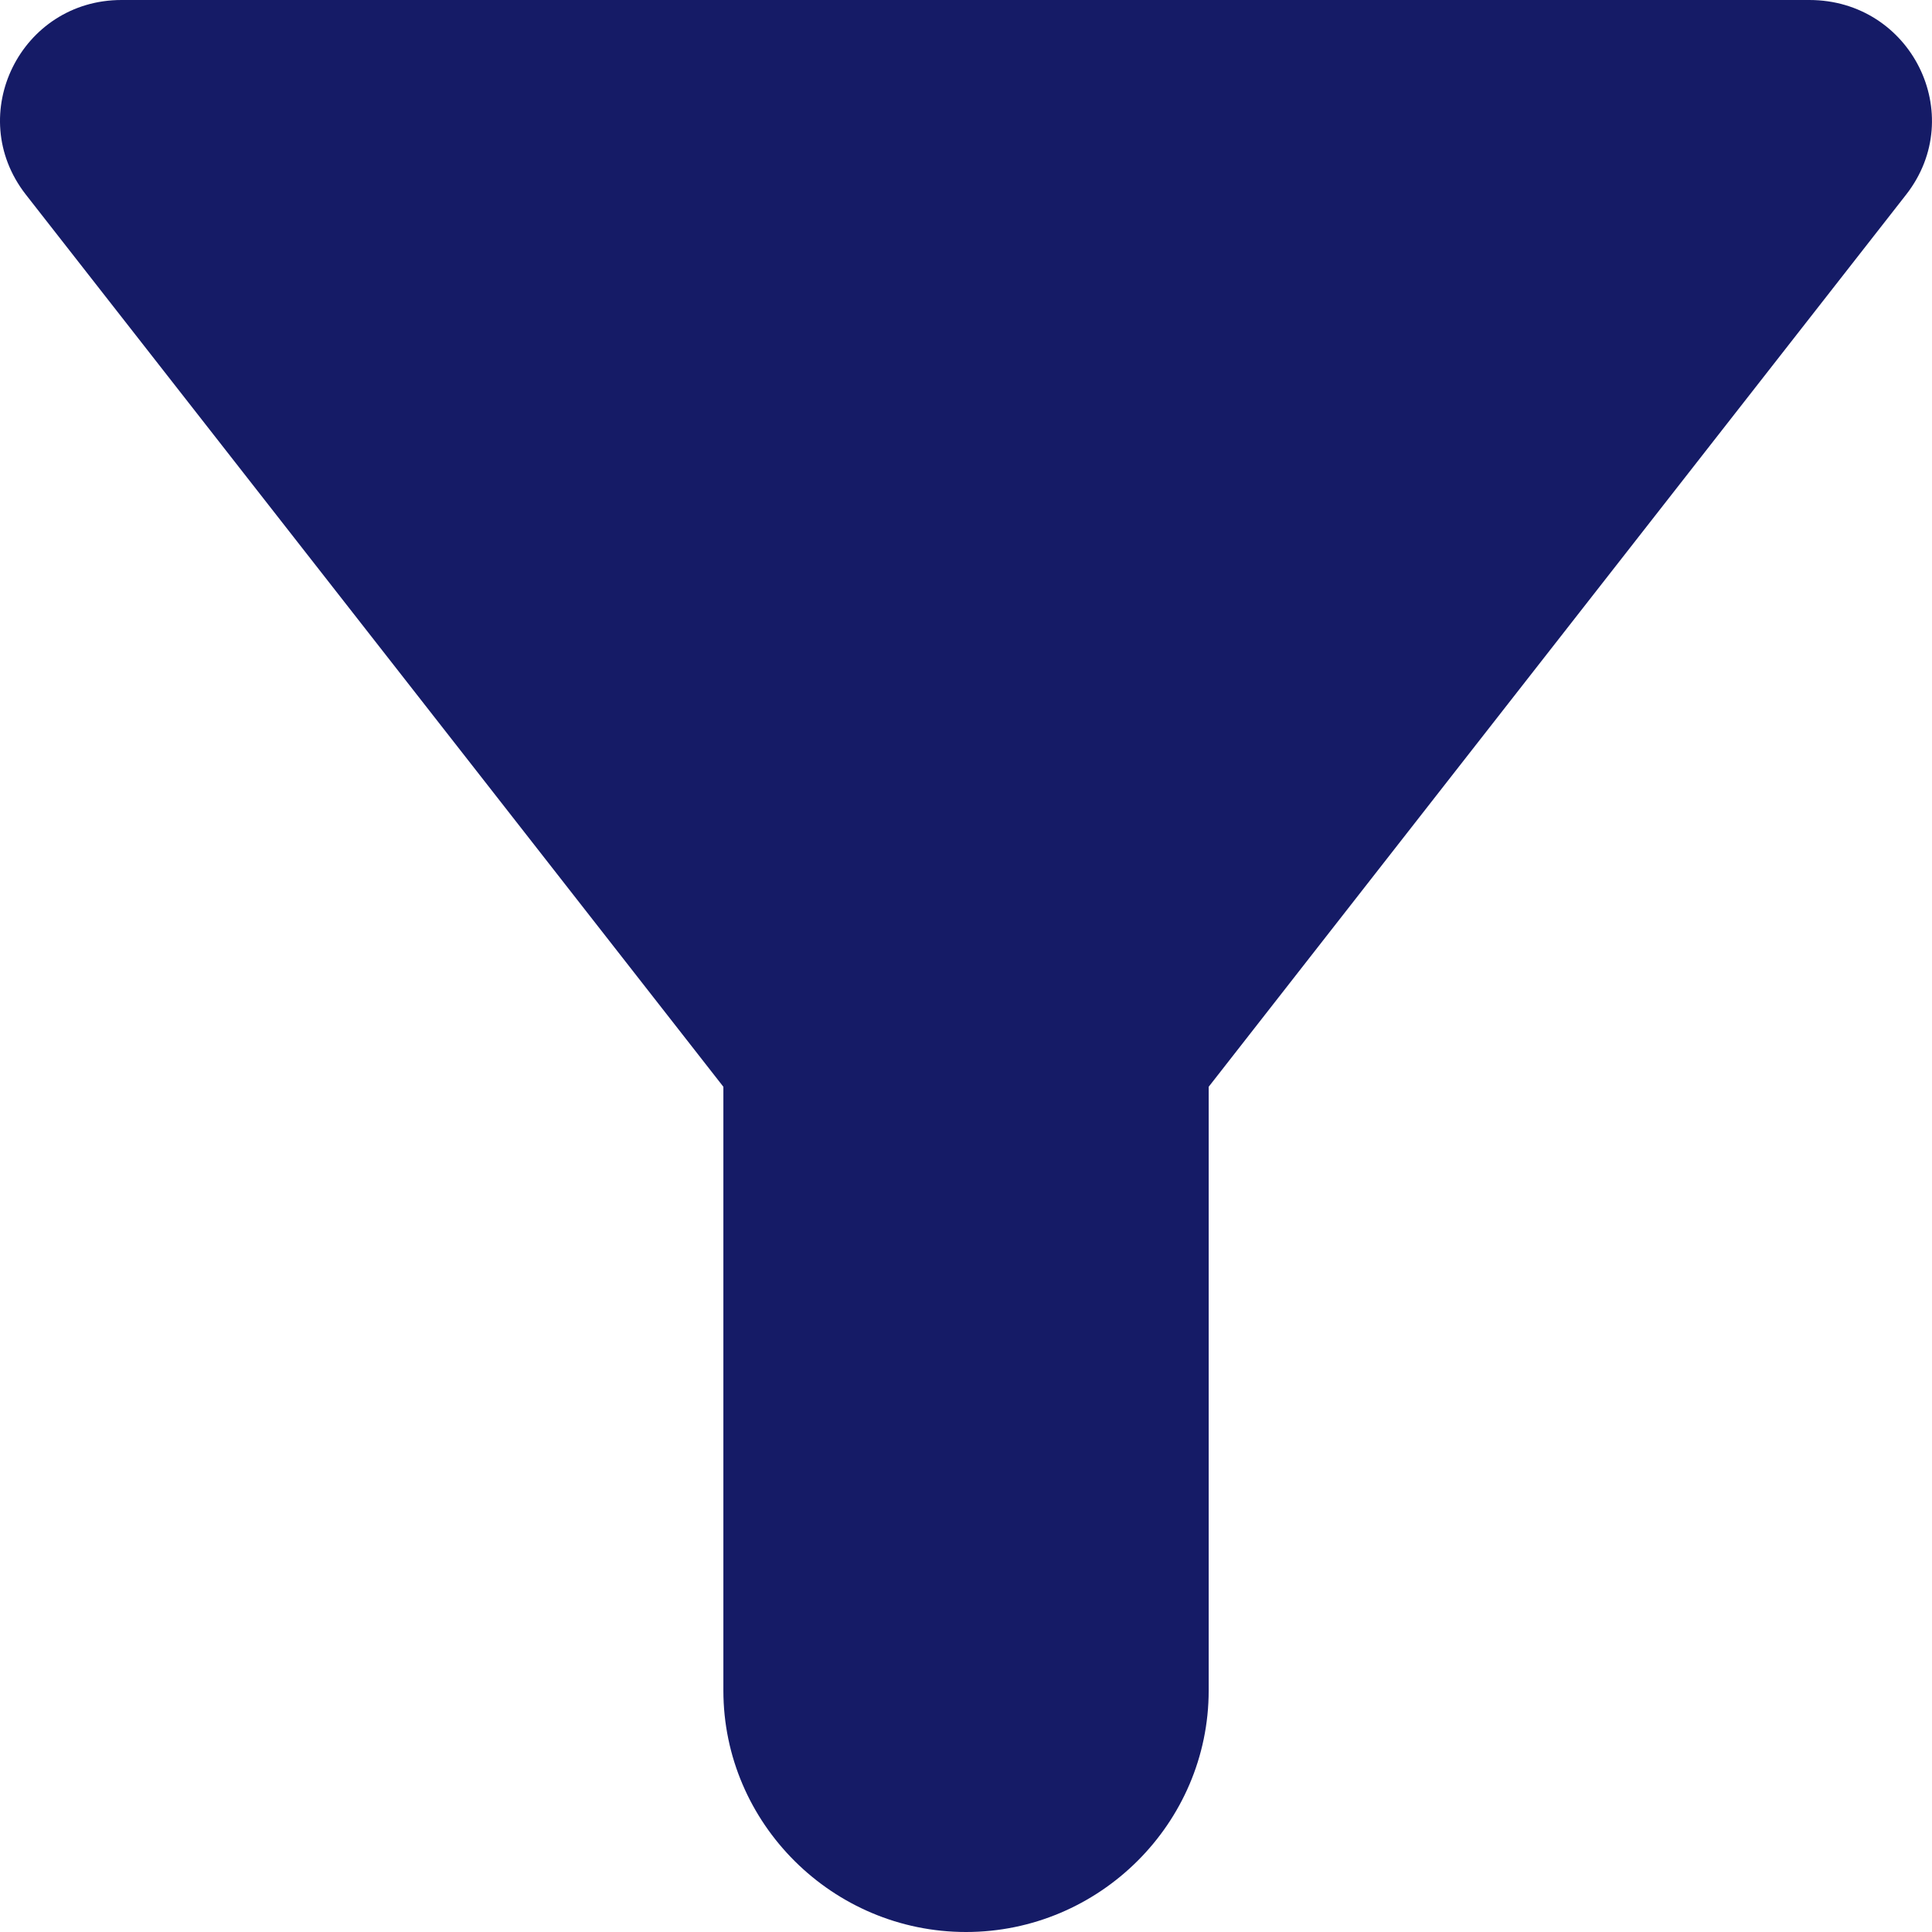
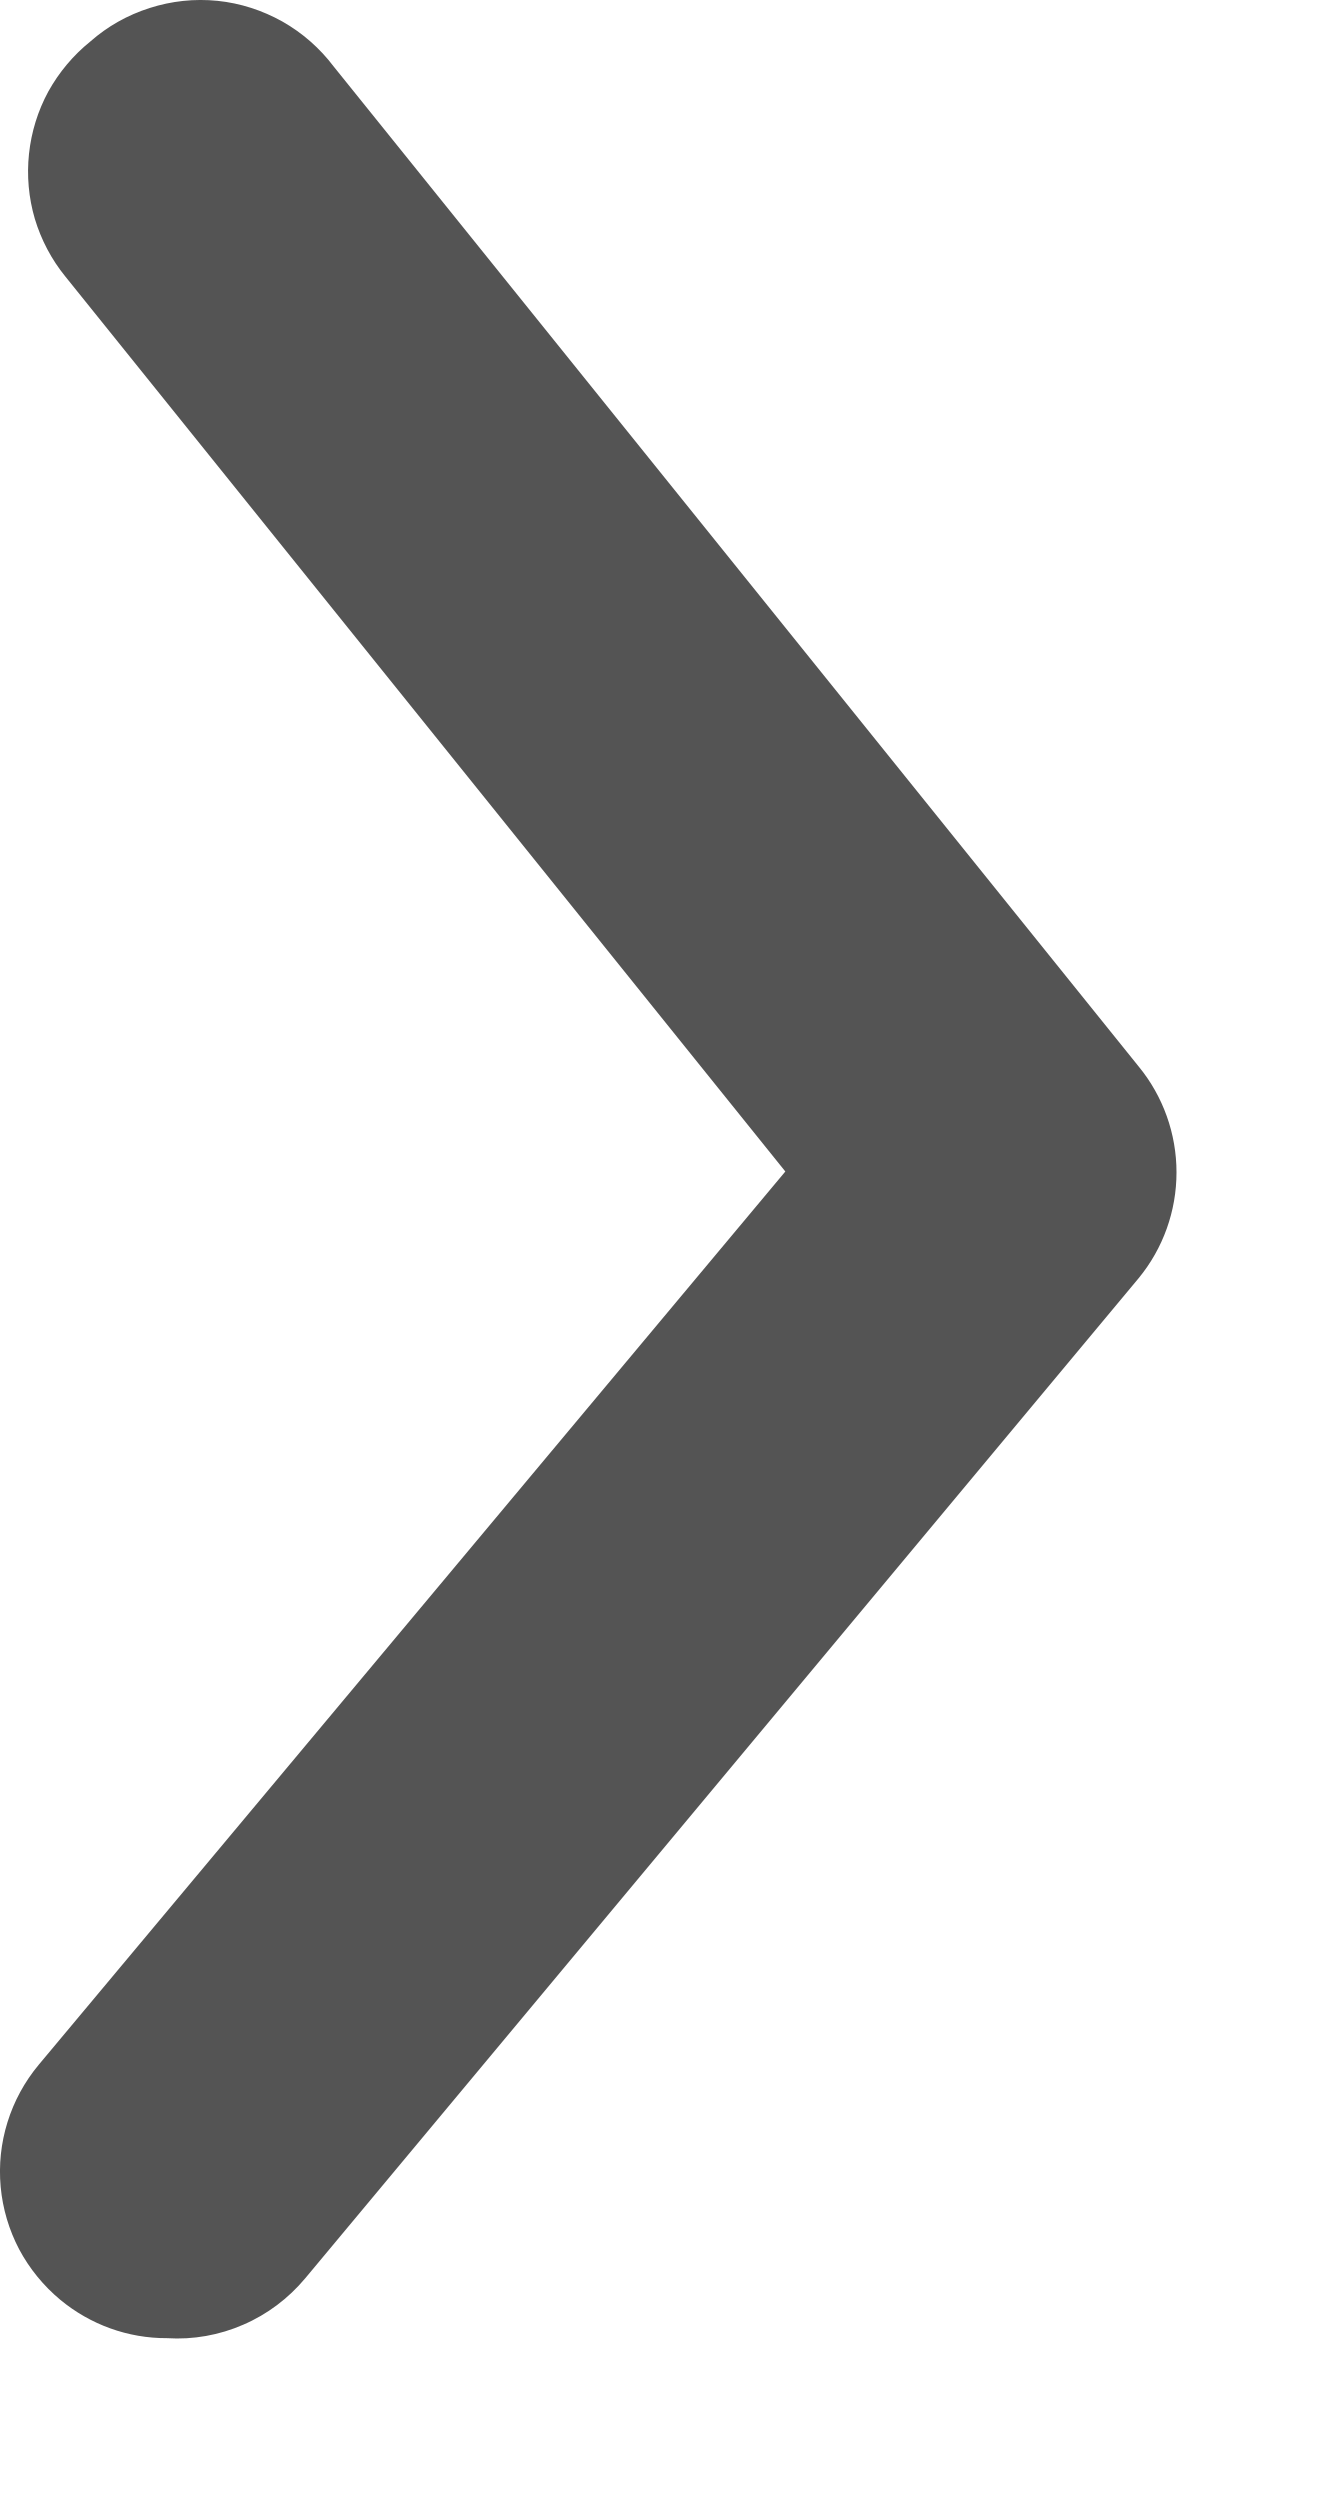
- <svg xmlns="http://www.w3.org/2000/svg" width="31" height="31" viewBox="0 0 31 31" fill="none">
-   <path d="M0.412 3.119C4.929 8.893 11.607 17.438 11.607 17.438V27.125C11.607 29.256 13.359 31 15.5 31C17.642 31 19.394 29.256 19.394 27.125V17.438C19.394 17.438 26.072 8.893 30.588 3.119C31.581 1.841 30.666 0 29.031 0H1.95C0.334 0 -0.581 1.841 0.412 3.119Z" fill="#151B66" />
+ <svg xmlns="http://www.w3.org/2000/svg" width="8" height="15" viewBox="0 0 8 15" fill="none">
+   <path d="M1.002 14.029C0.768 14.03 0.542 13.948 0.362 13.799C0.261 13.715 0.177 13.612 0.115 13.496C0.054 13.38 0.016 13.252 0.004 13.121C-0.008 12.99 0.006 12.858 0.045 12.733C0.084 12.607 0.148 12.49 0.232 12.389L4.712 7.029L0.392 1.659C0.309 1.557 0.247 1.439 0.209 1.313C0.172 1.187 0.16 1.054 0.174 0.923C0.188 0.792 0.227 0.665 0.29 0.549C0.354 0.434 0.439 0.332 0.542 0.249C0.645 0.158 0.766 0.09 0.898 0.048C1.029 0.006 1.167 -0.009 1.305 0.005C1.442 0.019 1.574 0.062 1.694 0.129C1.814 0.197 1.919 0.289 2.002 0.399L6.832 6.399C6.979 6.578 7.059 6.803 7.059 7.034C7.059 7.266 6.979 7.49 6.832 7.669L1.832 13.669C1.731 13.79 1.604 13.886 1.46 13.948C1.316 14.011 1.159 14.039 1.002 14.029Z" fill="#545454" />
</svg>
